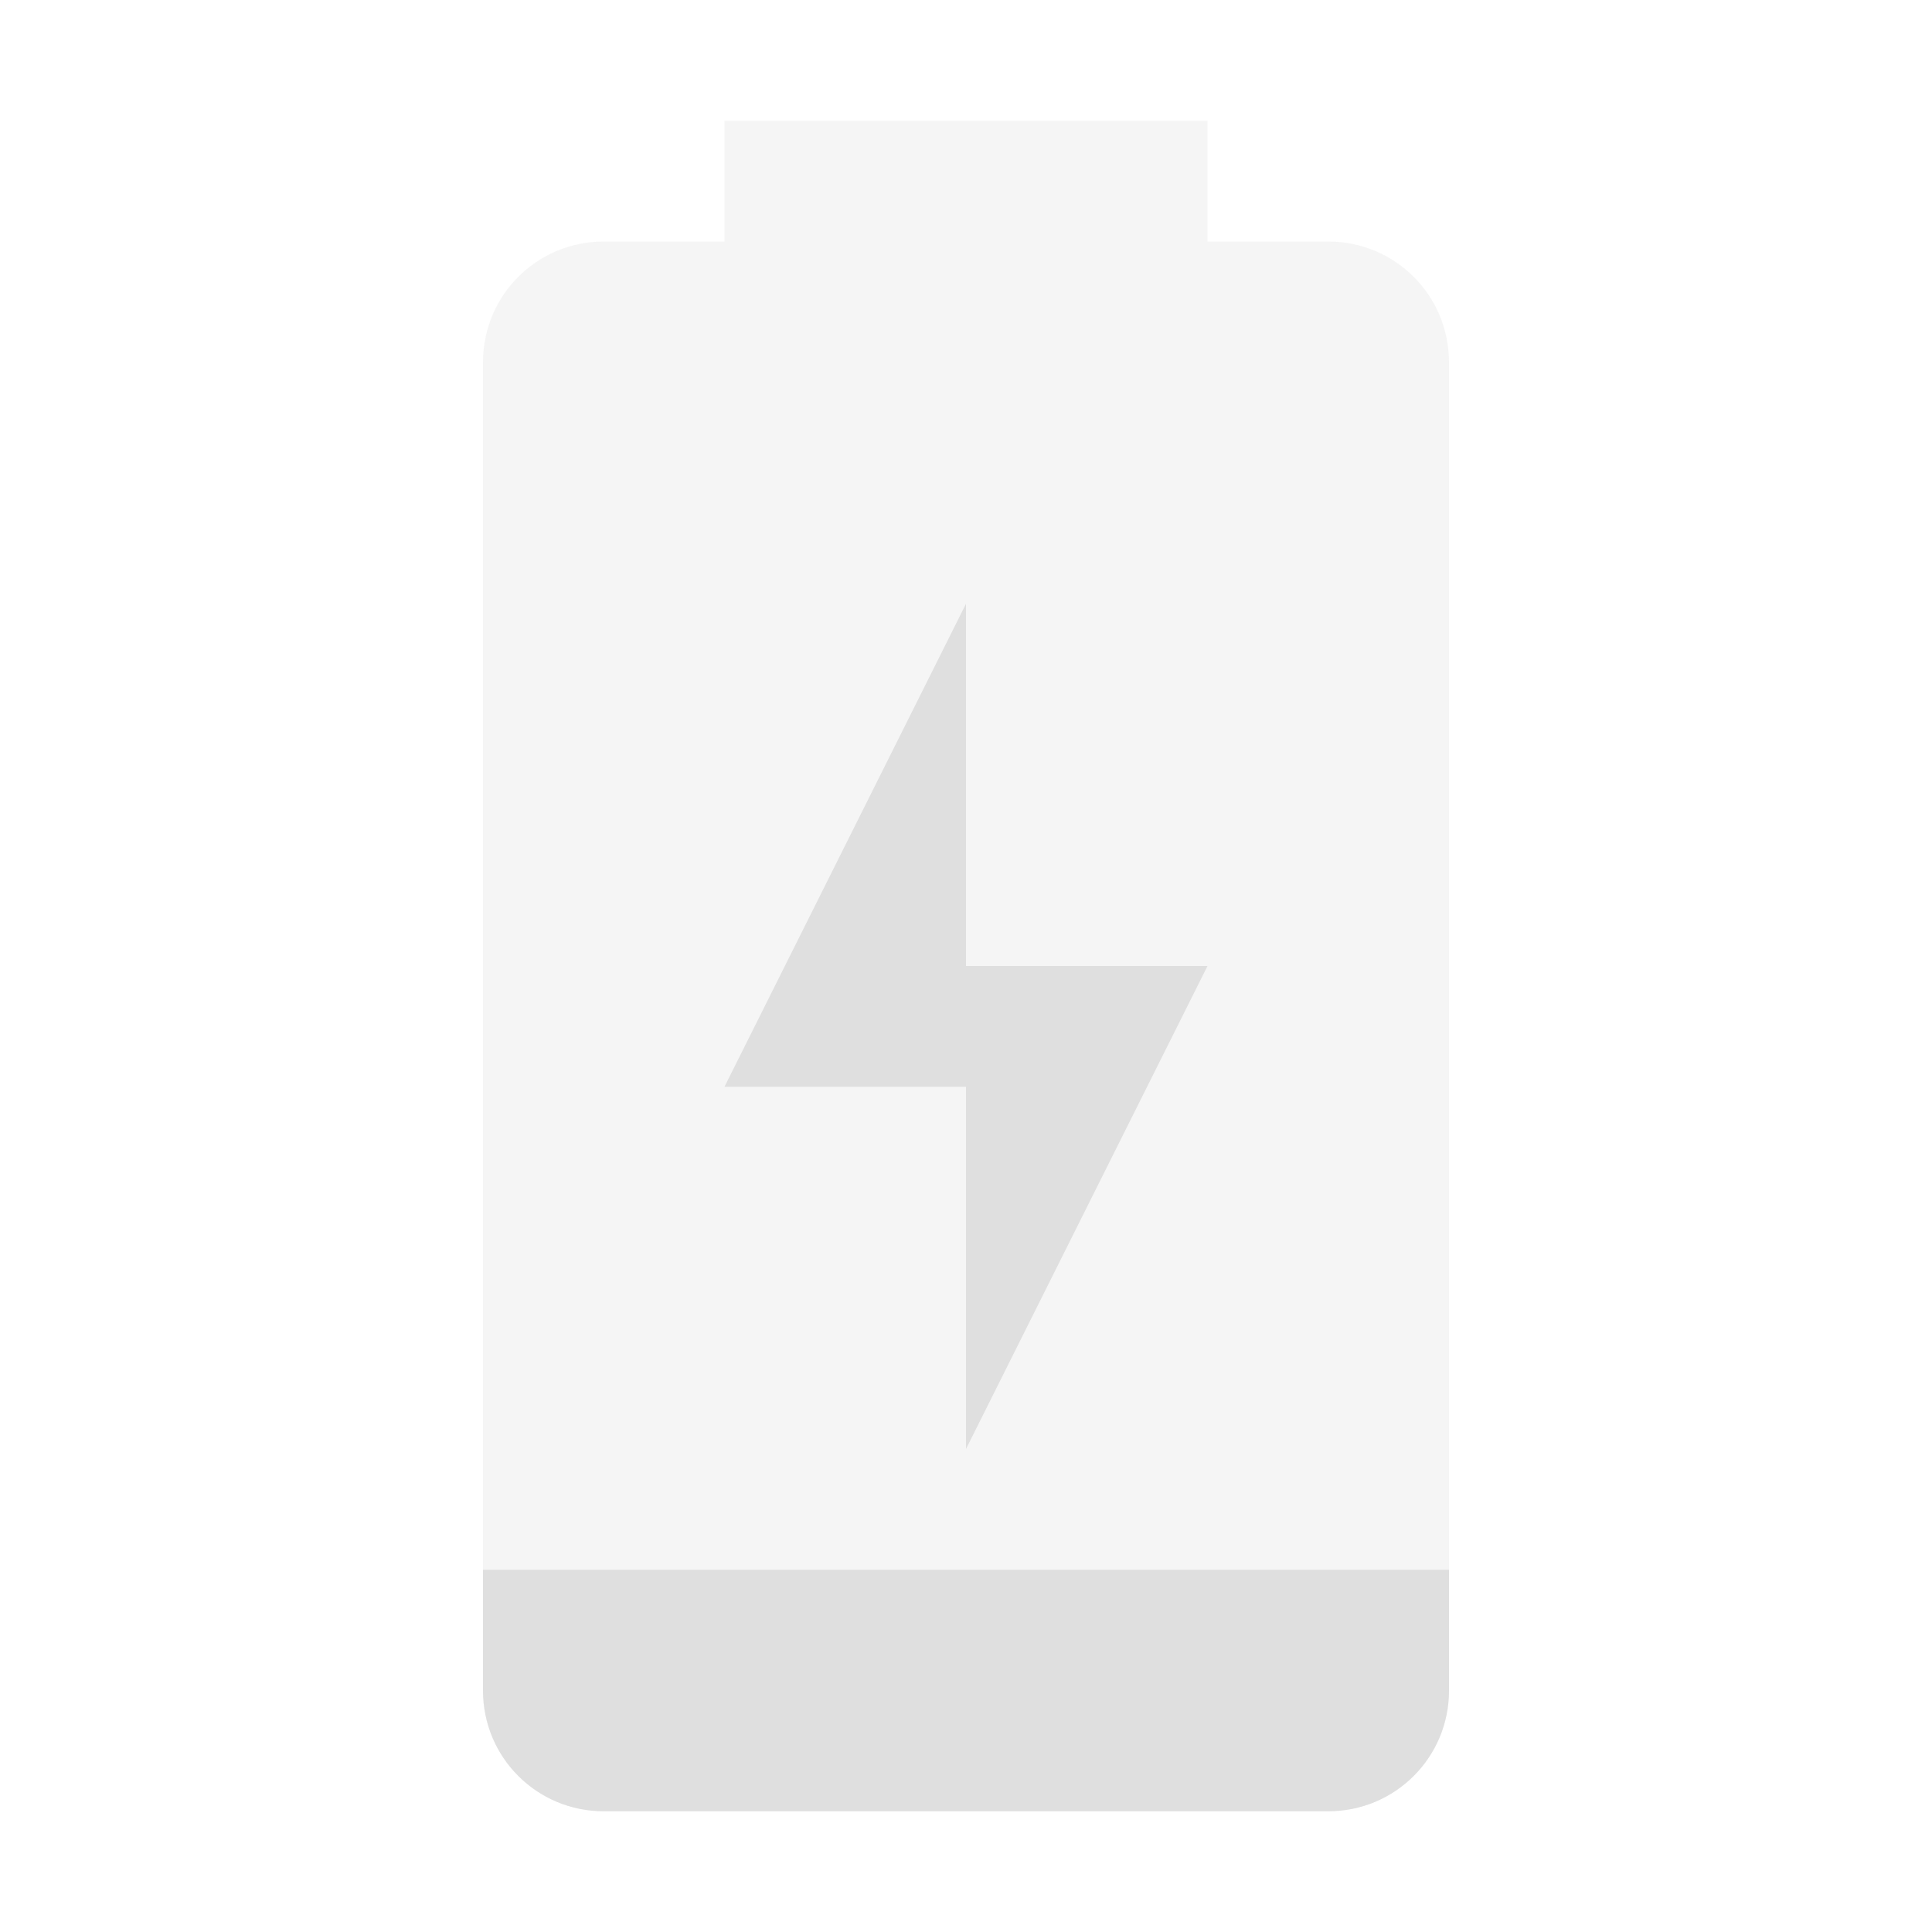
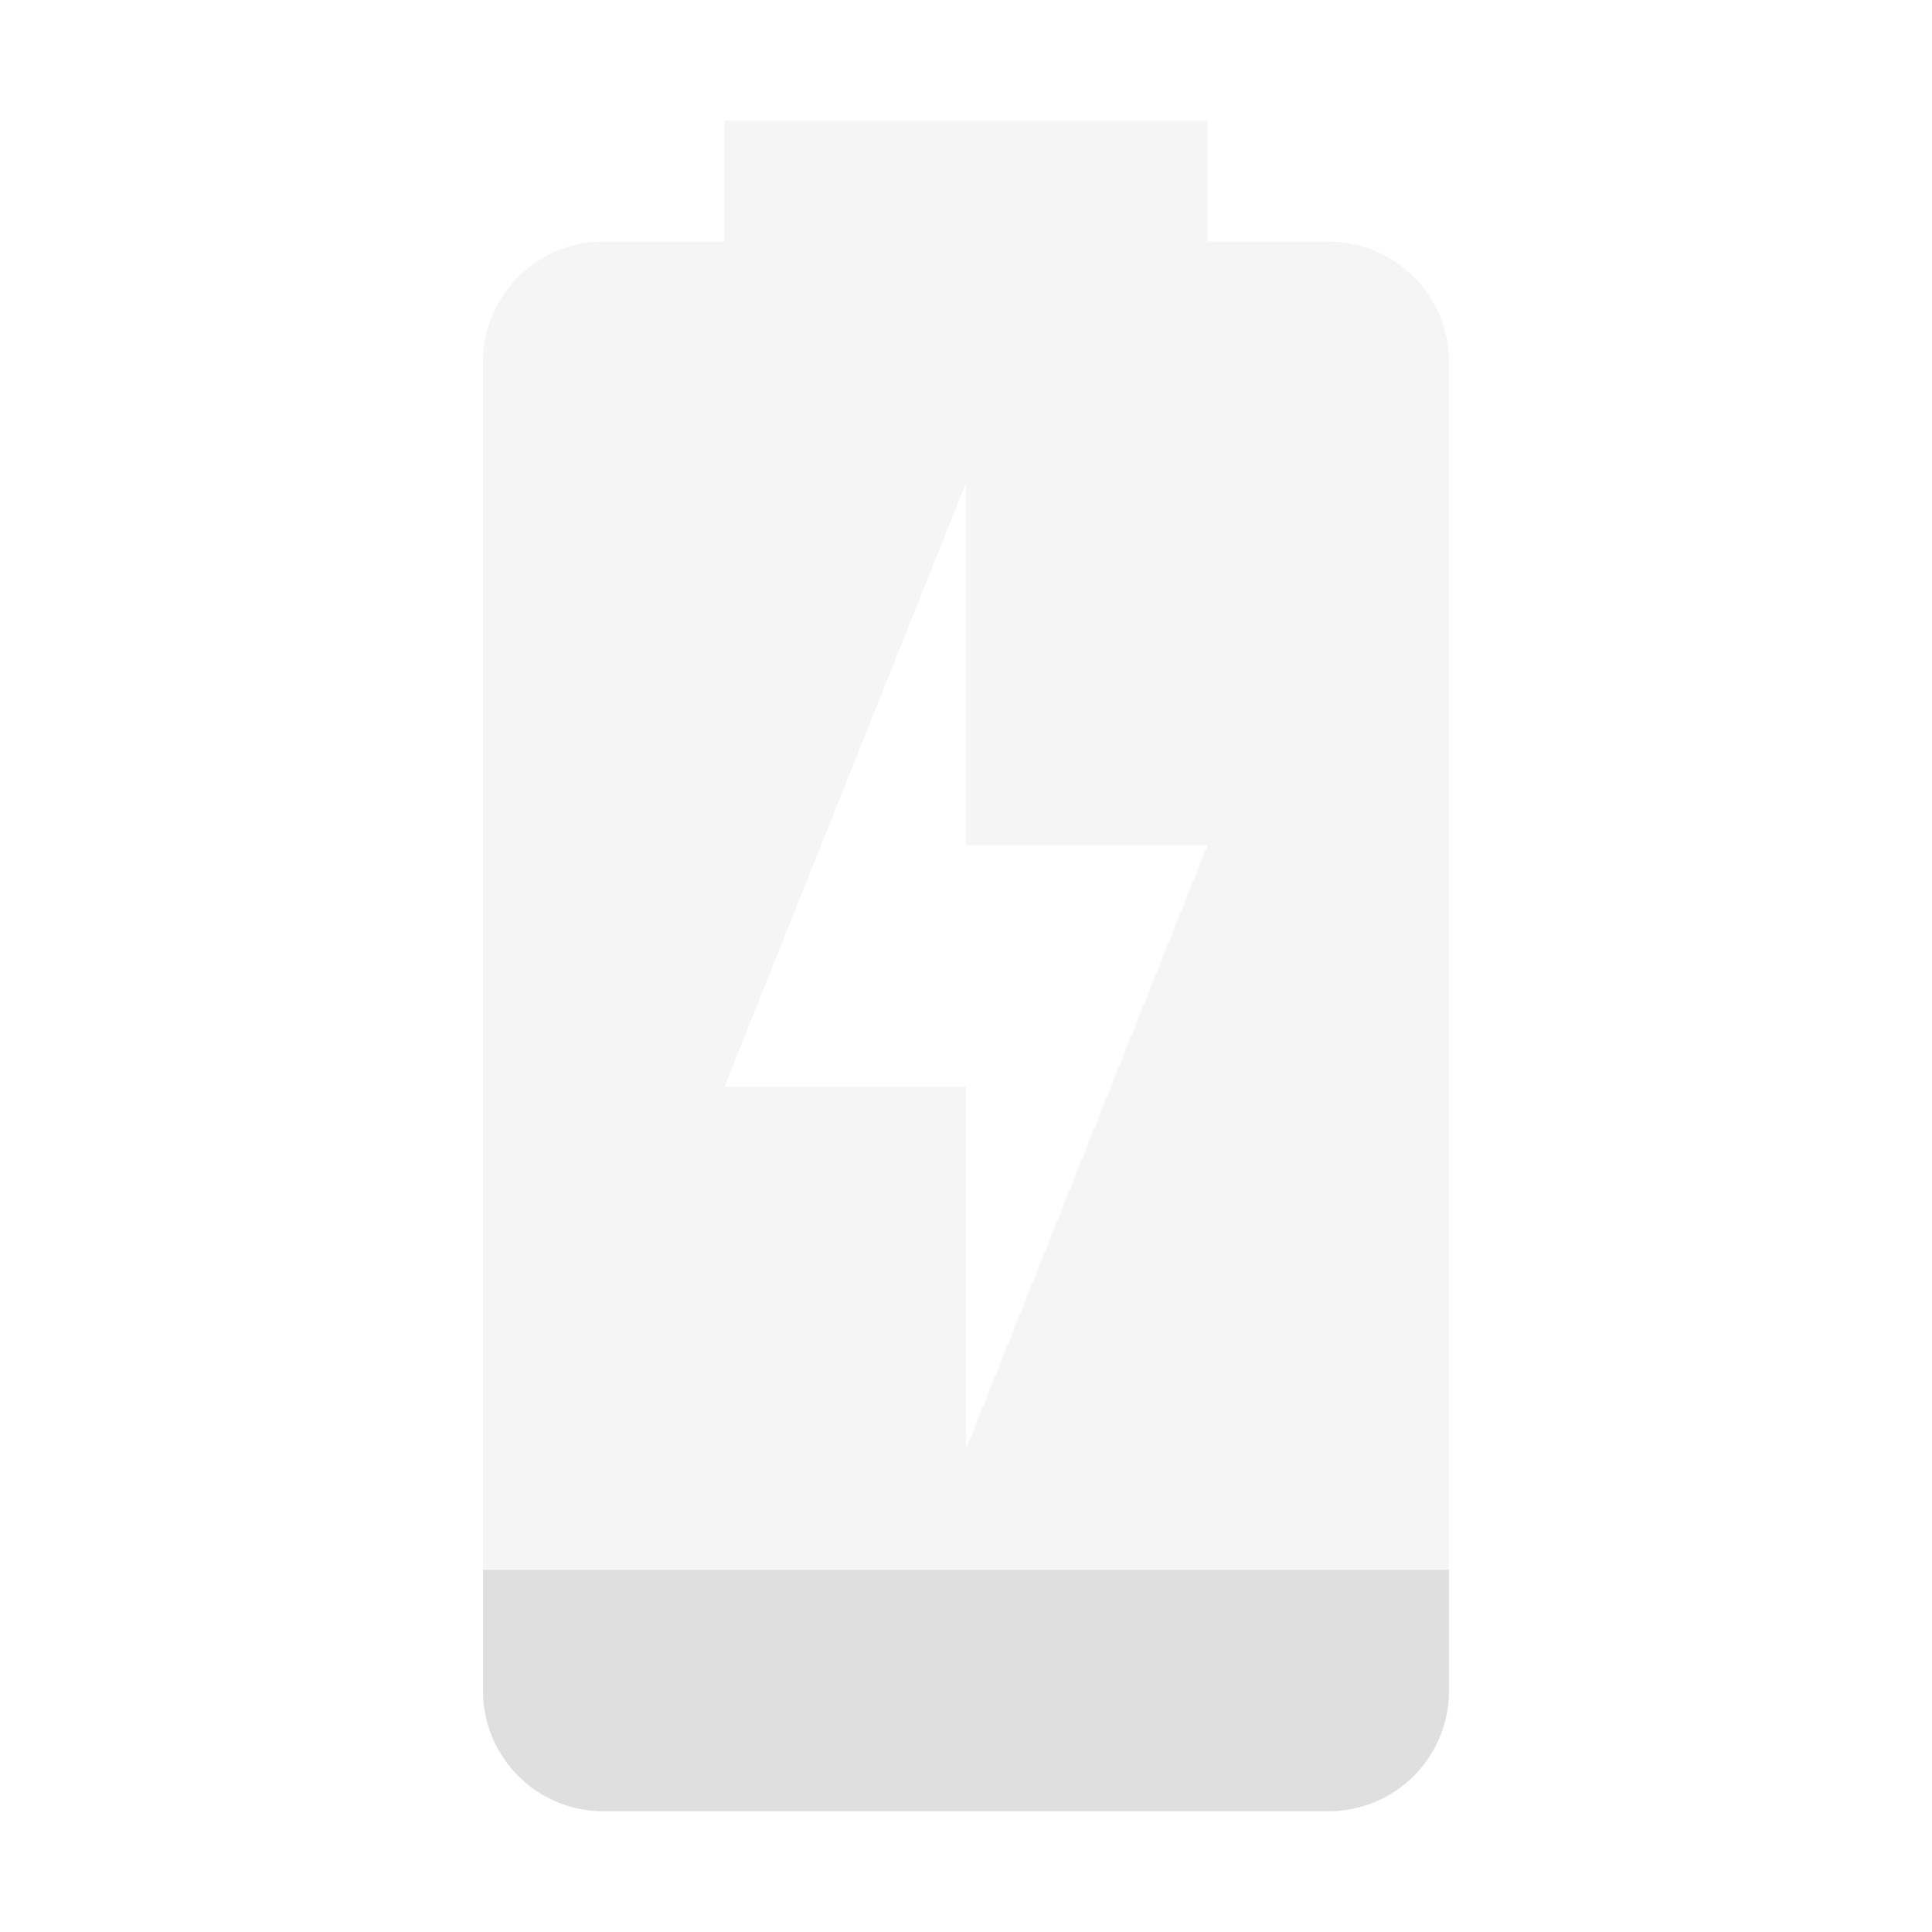
<svg xmlns="http://www.w3.org/2000/svg" width="16" height="16" viewBox="0 0 16 16" version="1.1" id="svg5">
  <defs id="defs2" />
-   <path id="rect788" style="fill:#dfdfdf;stroke-width:3;stroke-linecap:round;stroke-linejoin:round;fill-opacity:1;opacity:0.3" d="M 6 1 L 6 2 L 5 2 C 4.446 2 4 2.446 4 3 L 4 14 C 4 14.554 4.446 15 5 15 L 11 15 C 11.554 15 12 14.554 12 14 L 12 3 C 12 2.446 11.554 2 11 2 L 10 2 L 10 1 L 6 1 z " />
-   <path id="rect900" style="fill:#dfdfdf;fill-opacity:1;stroke-width:3;stroke-linecap:round;stroke-linejoin:round" d="m 12,13 v 1 c 0,0.554 -0.446,1 -1,1 H 5 C 4.446,15 4,14.554 4,14 v -1 z" />
-   <path style="fill:#dfdfdf;fill-opacity:1;stroke:none;stroke-width:2;stroke-linecap:round;stroke-linejoin:round;-inkscape-stroke:none" d="m 8,5 v 3 h 2 L 8,12 V 9 H 6 Z" id="path2100" />
+   <path id="rect788" style="fill:#dfdfdf;stroke-width:3;stroke-linecap:round;stroke-linejoin:round;fill-opacity:1;opacity:0.3" d="M 6 1 L 6 2 L 5 2 C 4.446 2 4 2.446 4 3 L 4 14 C 4 14.554 4.446 15 5 15 L 11 15 C 11.554 15 12 14.554 12 14 L 12 3 C 12 2.446 11.554 2 11 2 L 10 2 L 10 1 L 6 1 z M 8 4 L 8 7 L 10 7 L 8 12 L 8 9 L 6 9 L 8 4 z " />
+   <path id="rect900" style="fill:#dfdfdf;stroke-width:3;stroke-linecap:round;stroke-linejoin:round;fill-opacity:1" d="M 4 13 L 4 14 C 4 14.554 4.446 15 5 15 L 11 15 C 11.554 15 12 14.554 12 14 L 12 13 L 4 13 z " />
</svg>
